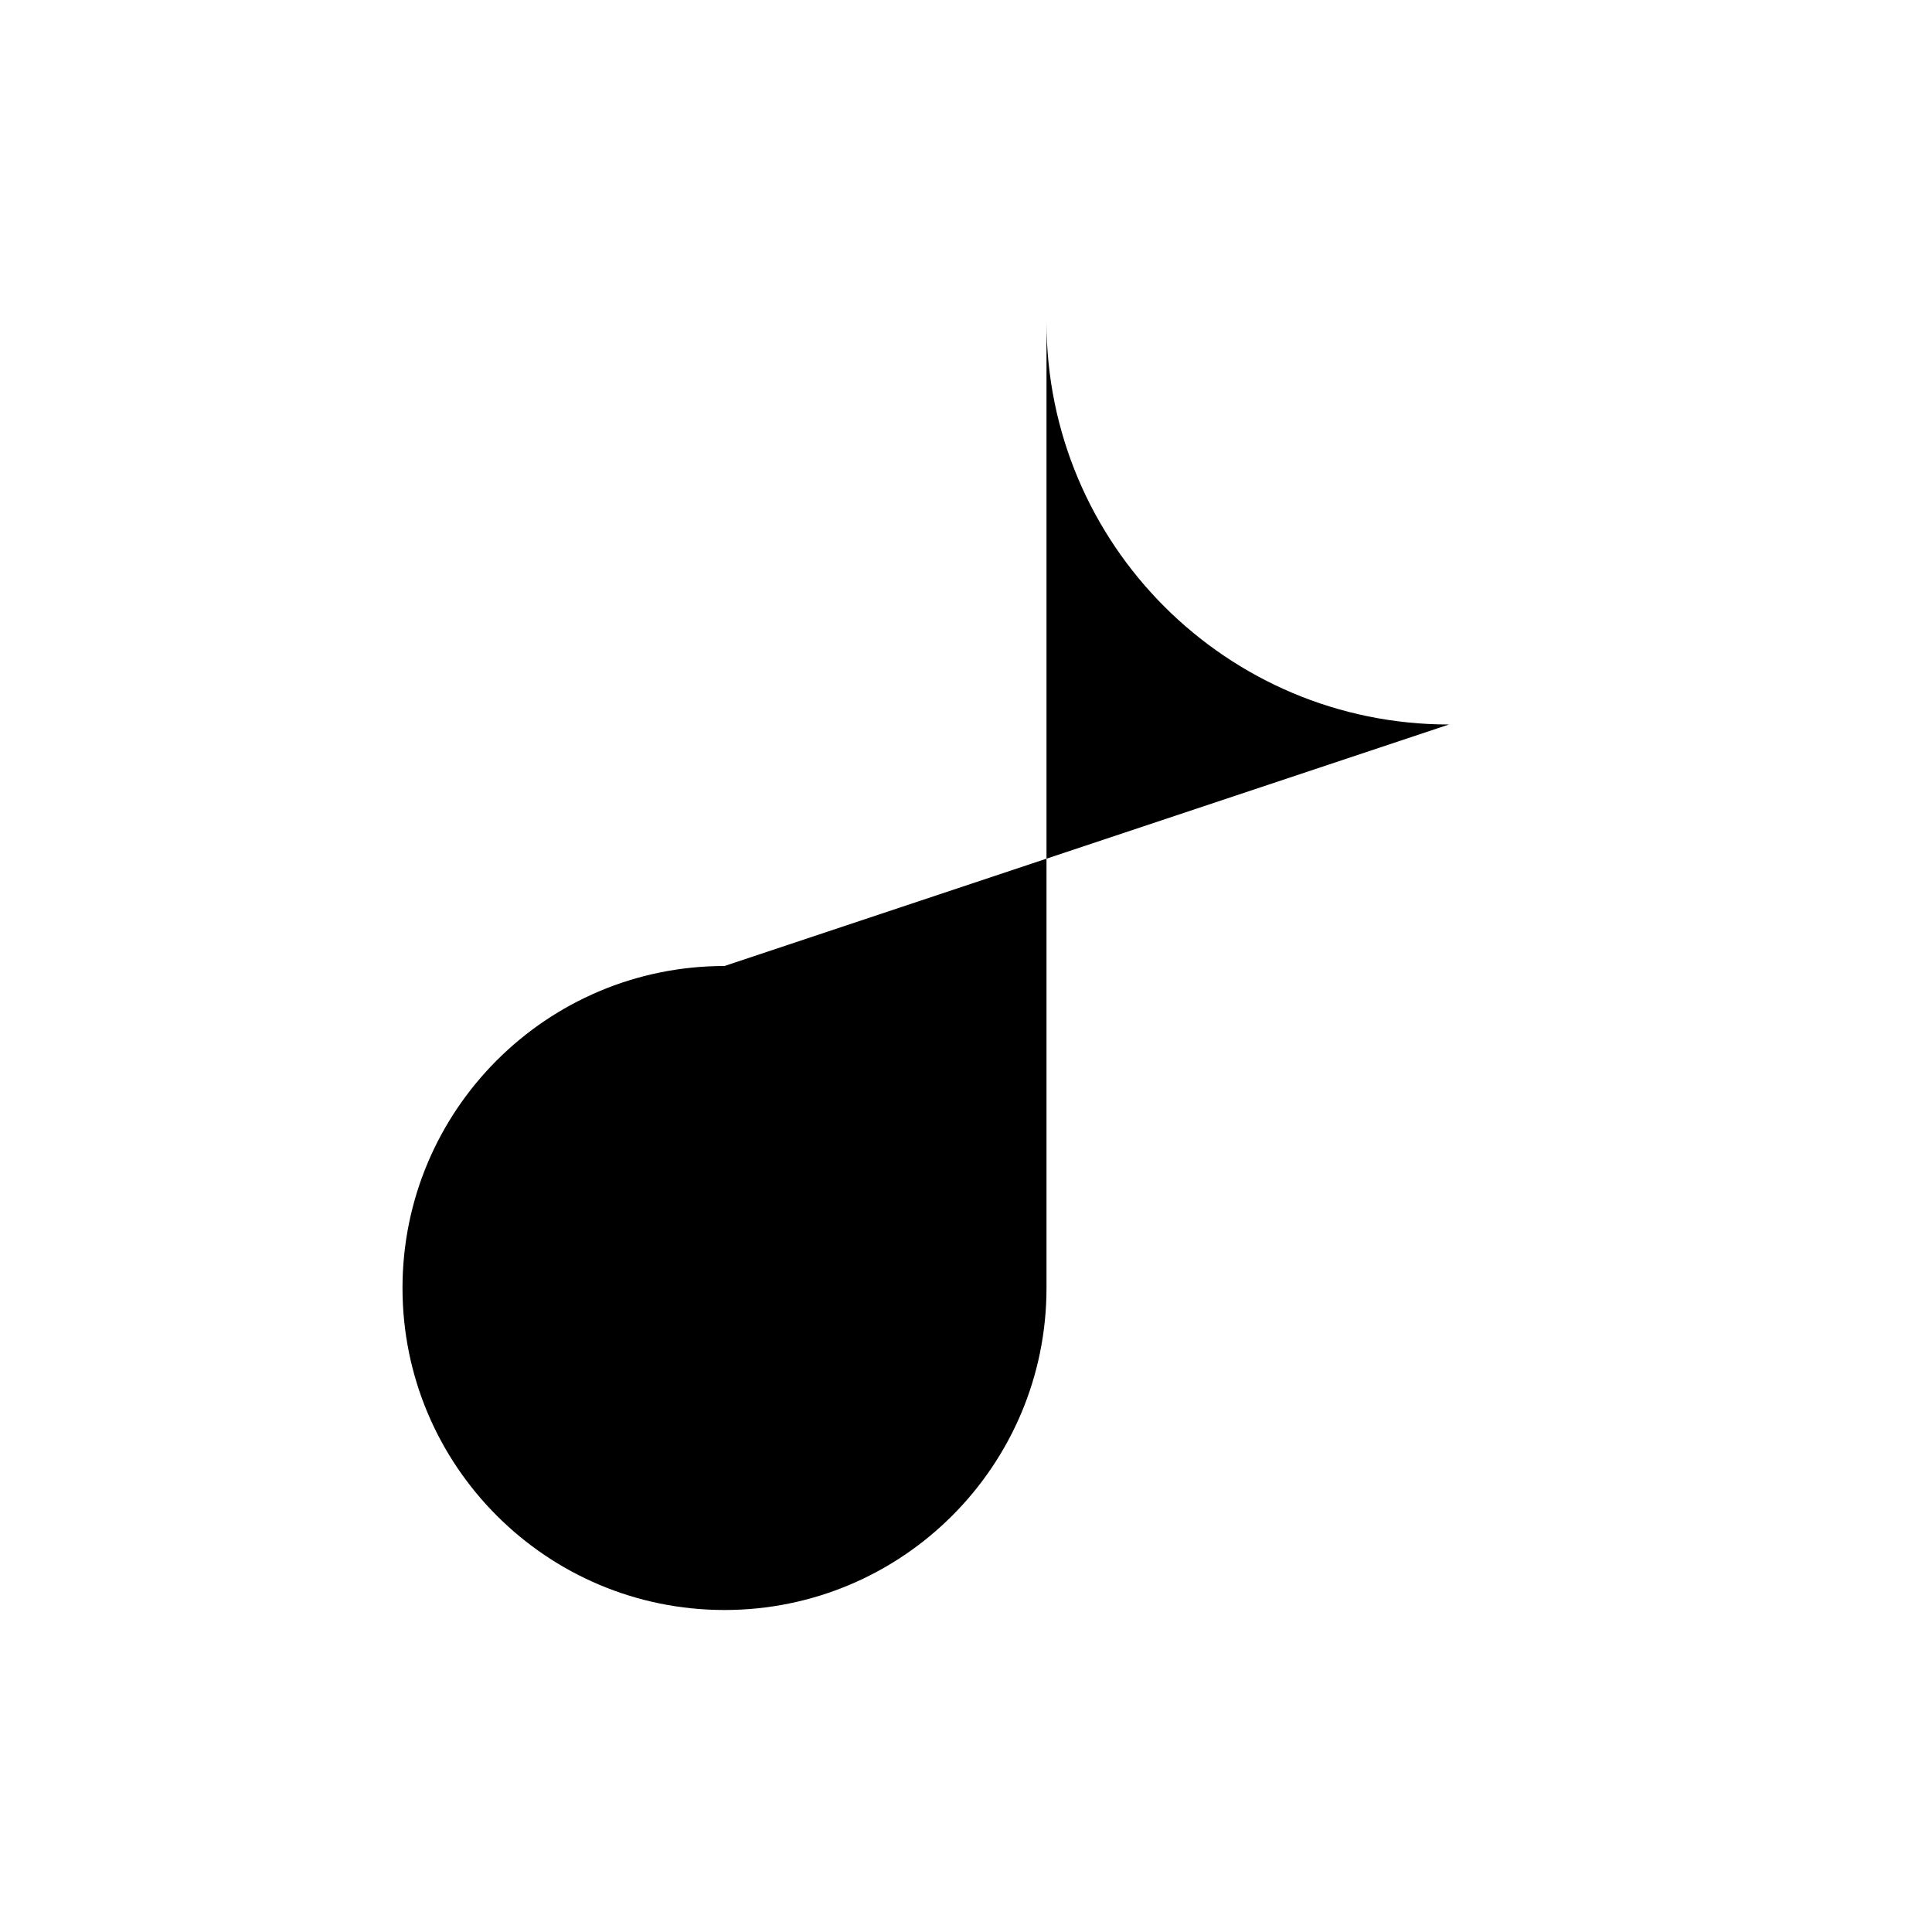
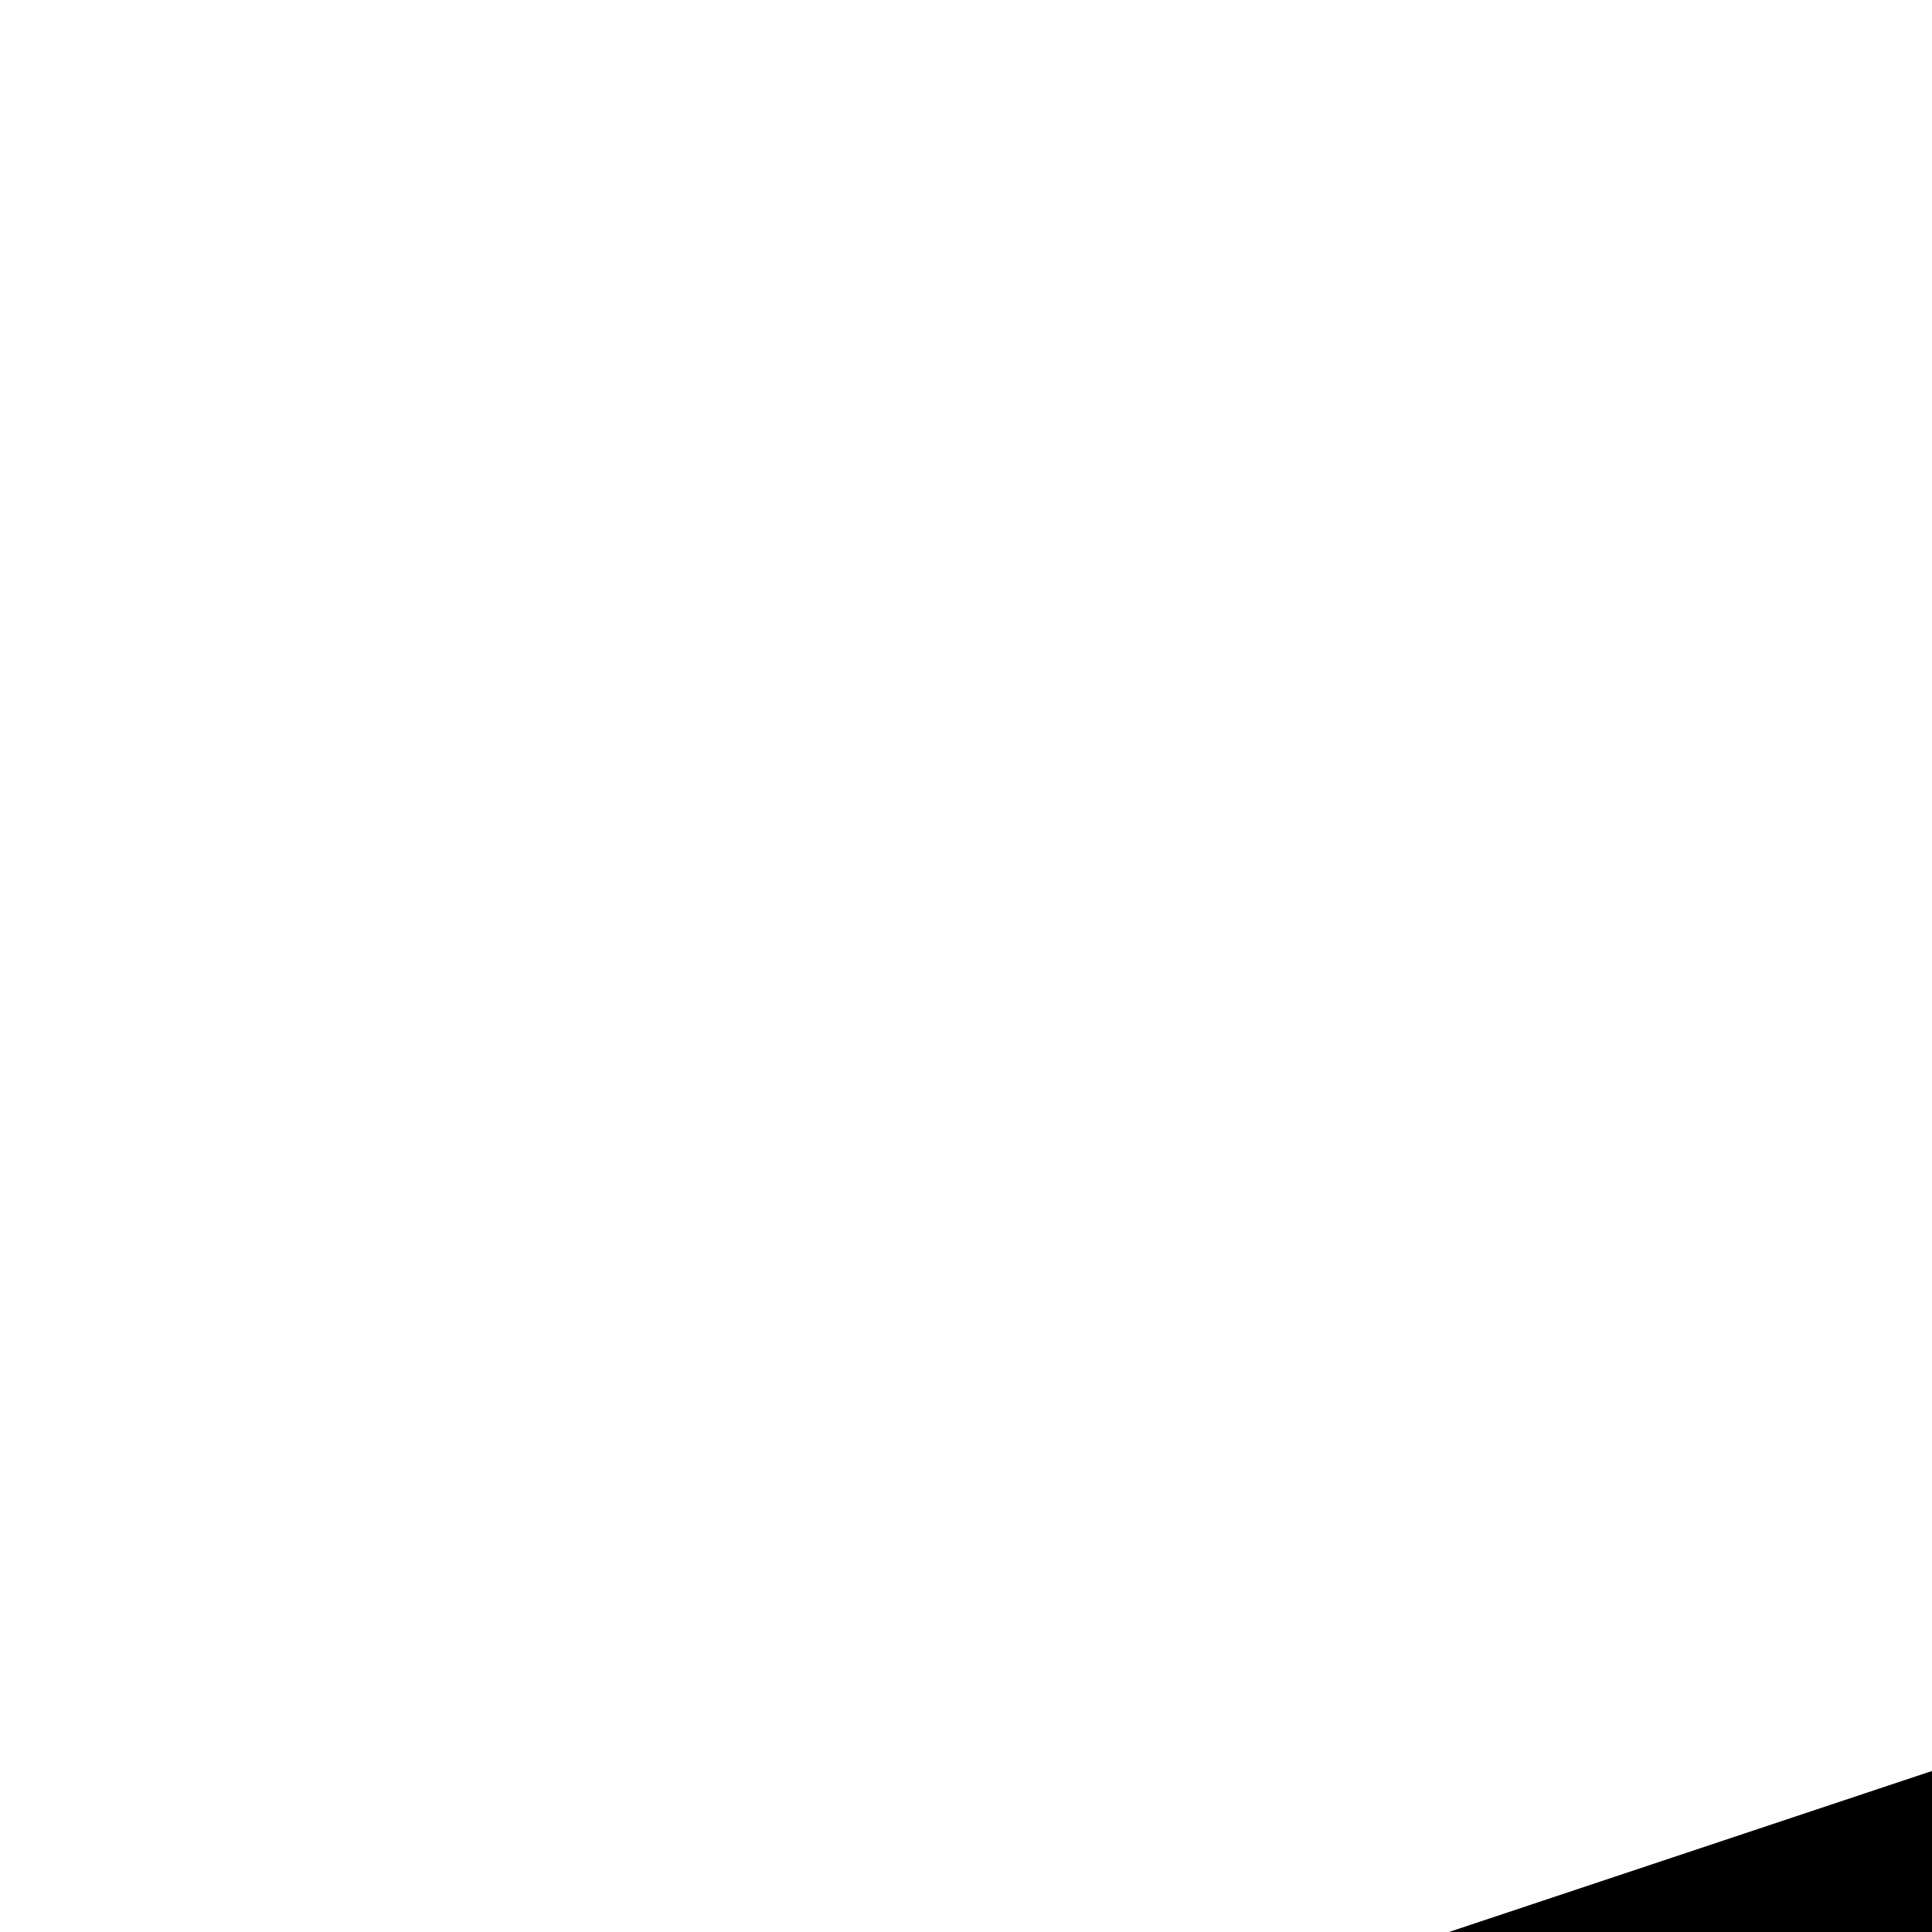
- <svg xmlns="http://www.w3.org/2000/svg" stroke-linecap="round" stroke-linejoin="round">
+ <svg xmlns="http://www.w3.org/2000/svg" width="1em" height="1em" stroke-linecap="round" stroke-linejoin="round">
  <path stroke="none" d="M0 0h24v24H0z" fill="none" />
  <path d="M9 12a4 4 0 1 0 4 4v-12a5 5 0 0 0 5 5" />
</svg>
